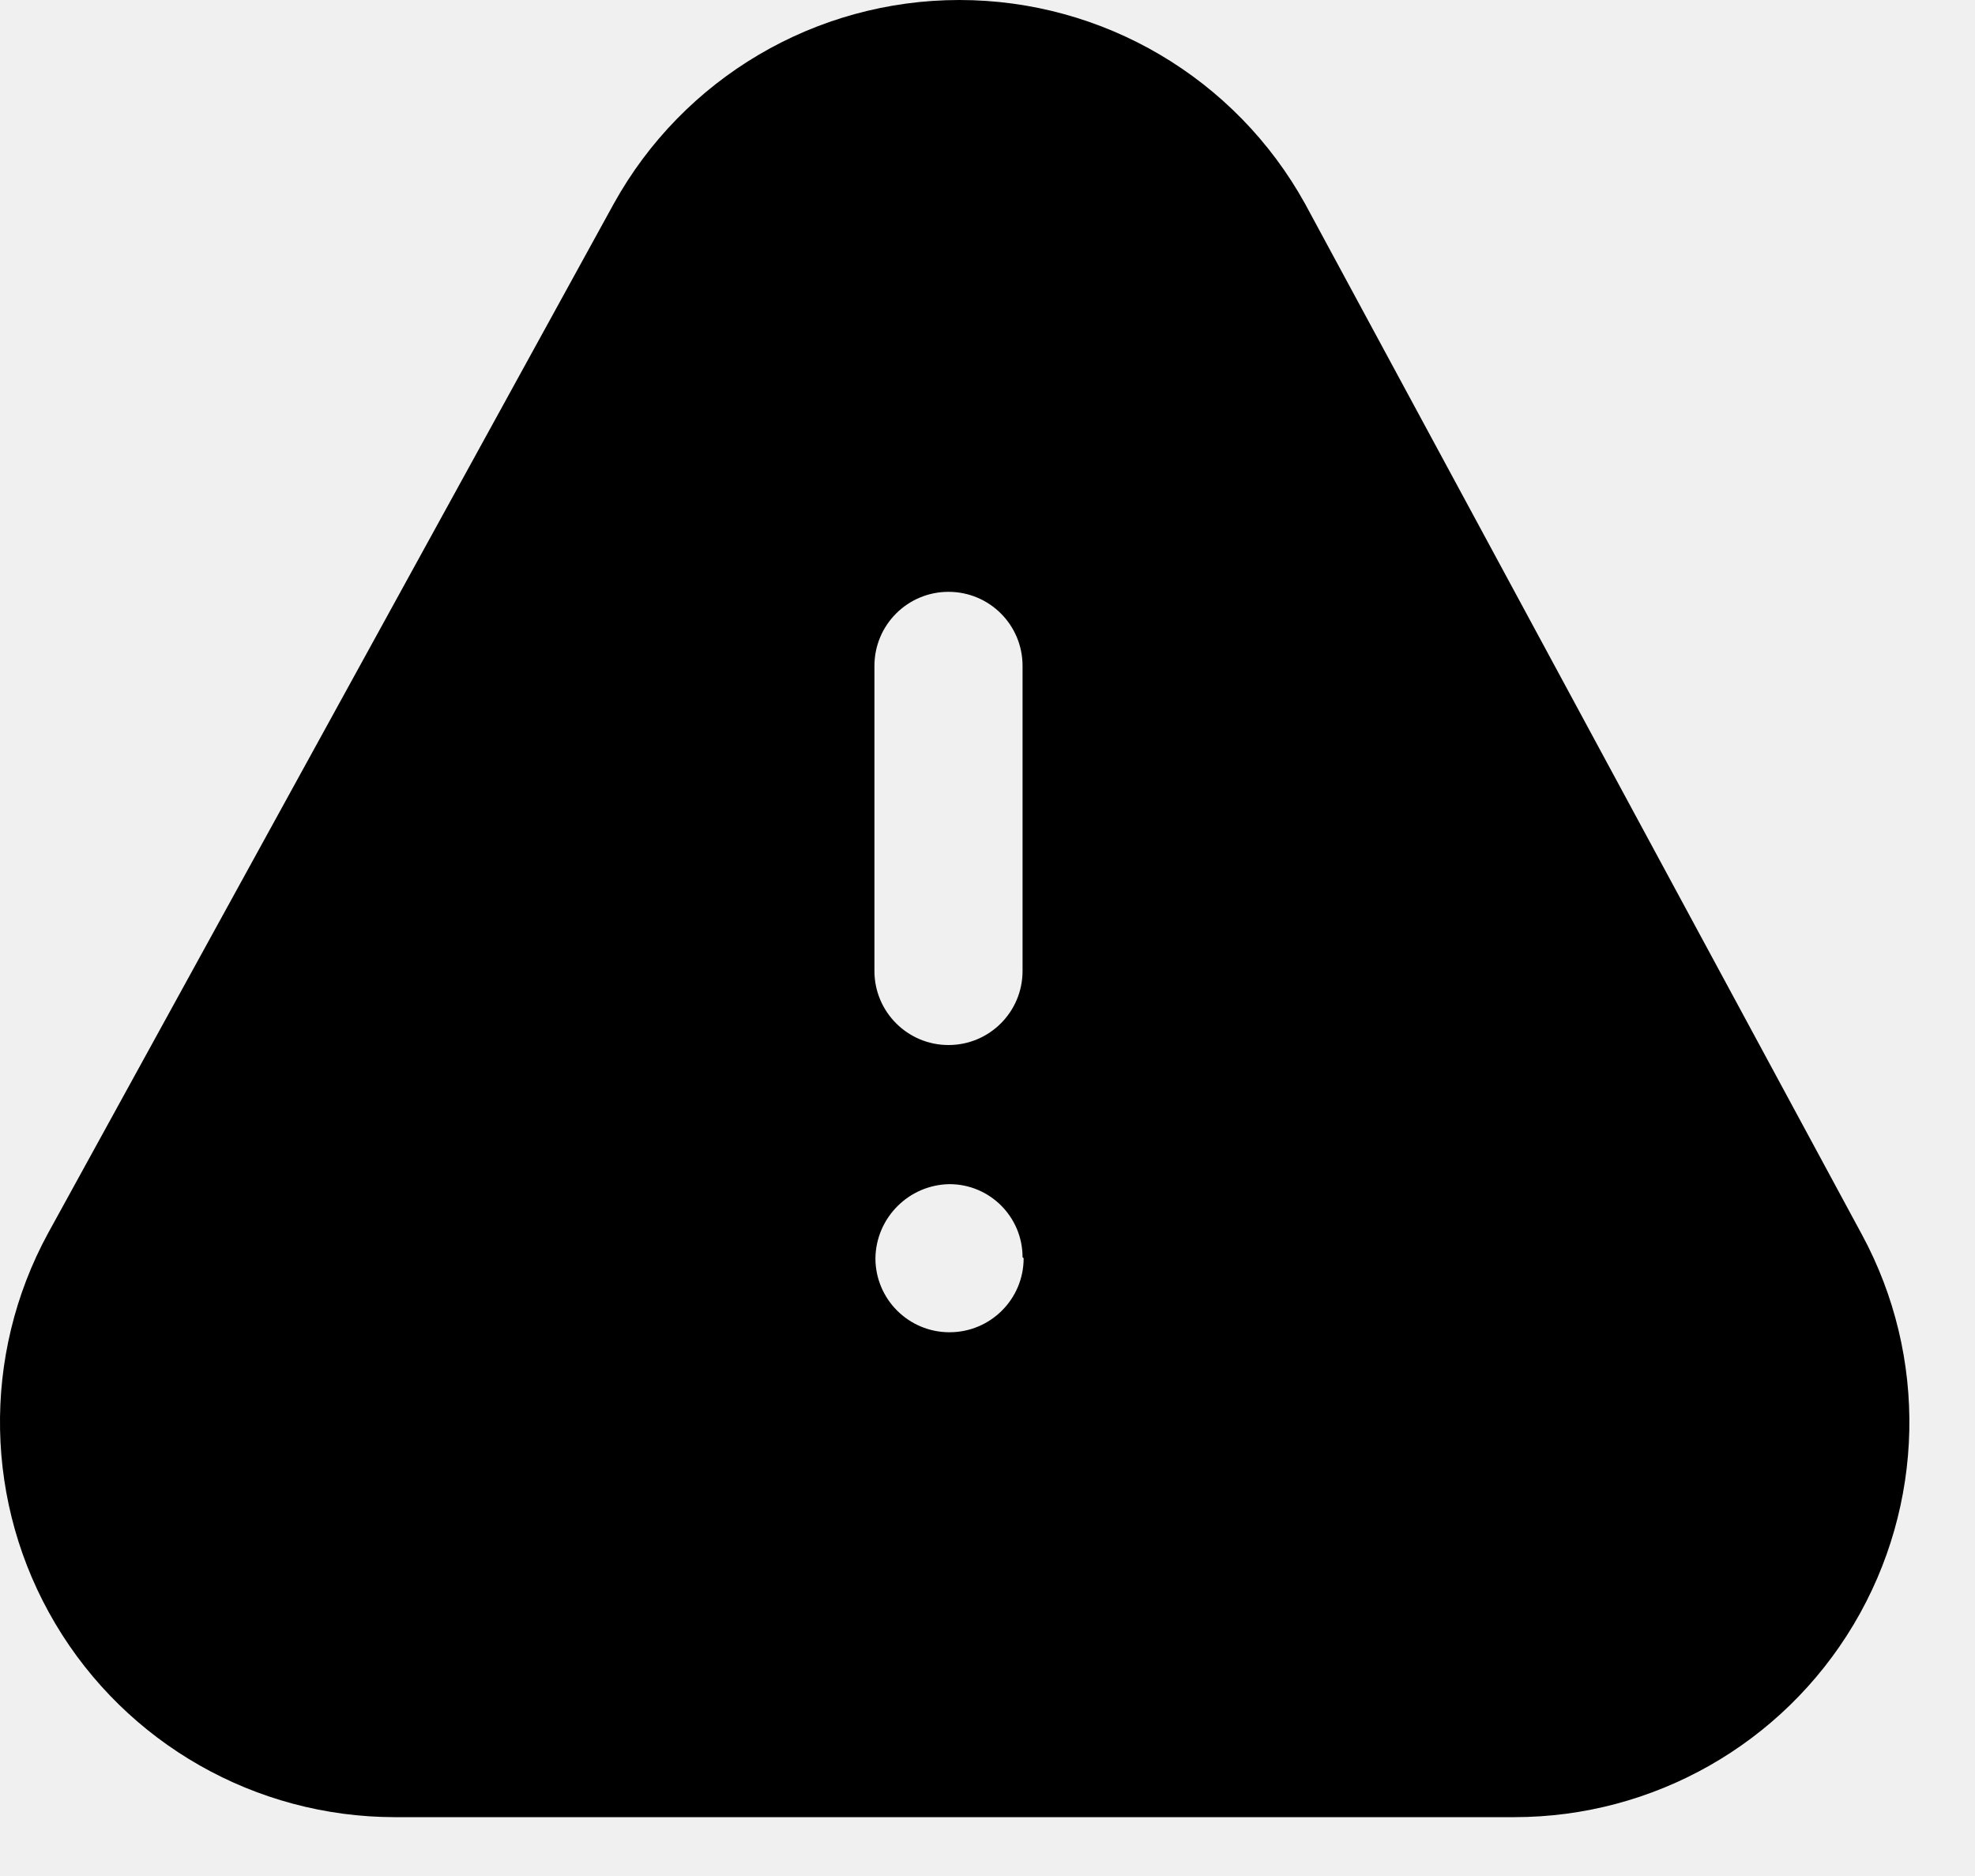
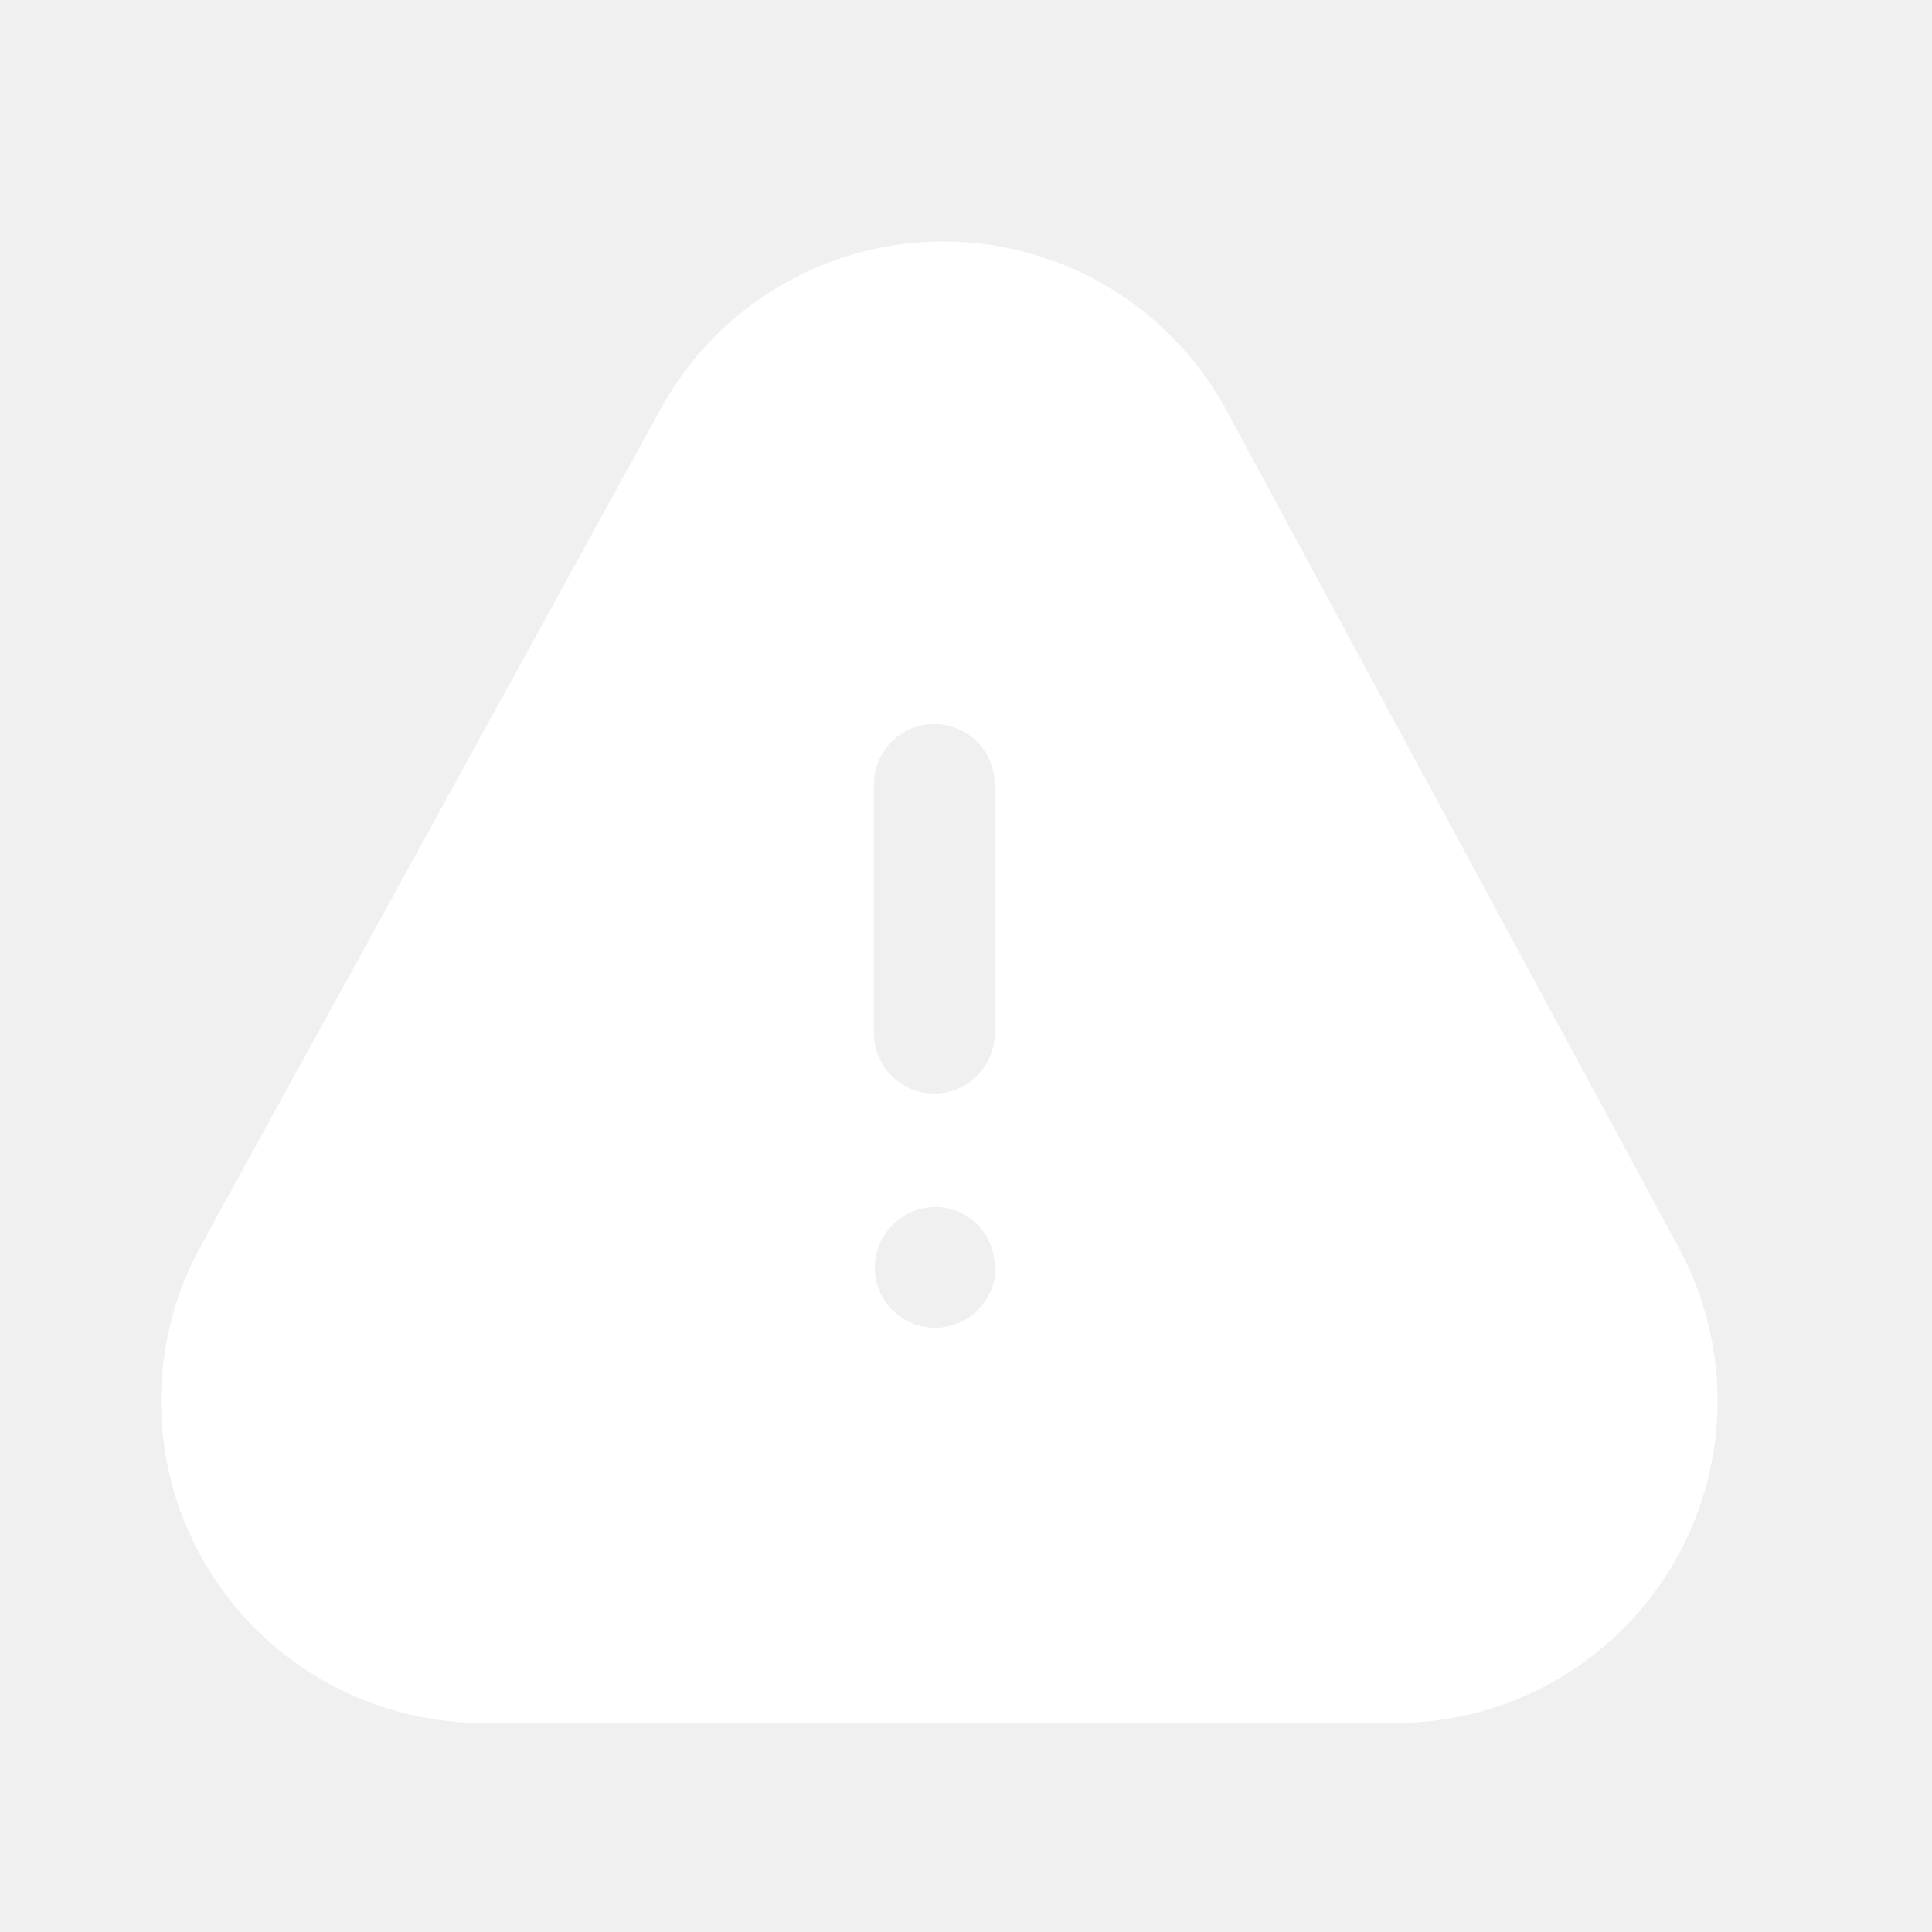
- <svg xmlns="http://www.w3.org/2000/svg" width="100%" height="100%" viewBox="0 0 20 19" fill="none">
-   <path fill-rule="evenodd" clip-rule="evenodd" d="M18.855 12.504L13.216 2.064C12.511 0.79 11.171 0 9.715 0C8.26 0 6.92 0.79 6.215 2.064L0.485 12.493C-0.188 13.732 -0.159 15.234 0.561 16.446C1.281 17.658 2.586 18.402 3.995 18.404H15.335C16.744 18.404 18.049 17.663 18.771 16.453C19.492 15.243 19.525 13.743 18.855 12.504ZM8.855 6.744C8.855 6.329 9.191 5.994 9.605 5.994C10.02 5.994 10.355 6.329 10.355 6.744V9.834C10.355 10.248 10.02 10.584 9.605 10.584C9.191 10.584 8.855 10.248 8.855 9.834V6.744ZM9.615 13.493C10.03 13.493 10.366 13.158 10.366 12.743L10.355 12.733C10.355 12.325 10.024 11.993 9.615 11.993C9.204 11.999 8.871 12.332 8.865 12.743C8.865 13.158 9.201 13.493 9.615 13.493Z" fill="black" />
+ <svg xmlns="http://www.w3.org/2000/svg" width="100%" height="100%" viewBox="0 0 24 24" fill="none">
+   <path fill-rule="evenodd" clip-rule="evenodd" d="M20.856 15.504L15.216 5.064C14.511 3.79 13.171 3 11.716 3C10.261 3 8.92 3.79 8.216 5.064L2.486 15.493C1.813 16.732 1.841 18.234 2.561 19.446C3.281 20.658 4.586 21.402 5.996 21.404H17.336C18.745 21.404 20.049 20.663 20.771 19.453C21.493 18.243 21.525 16.743 20.856 15.504ZM10.856 9.744C10.856 9.329 11.192 8.994 11.606 8.994C12.02 8.994 12.356 9.329 12.356 9.744V12.834C12.356 13.248 12.02 13.584 11.606 13.584C11.192 13.584 10.856 13.248 10.856 12.834V9.744ZM11.616 16.494C12.03 16.494 12.366 16.158 12.366 15.743L12.356 15.733C12.356 15.325 12.025 14.993 11.616 14.993C11.204 14.999 10.871 15.332 10.866 15.743C10.866 16.158 11.202 16.494 11.616 16.494Z" fill="white" />
</svg>
